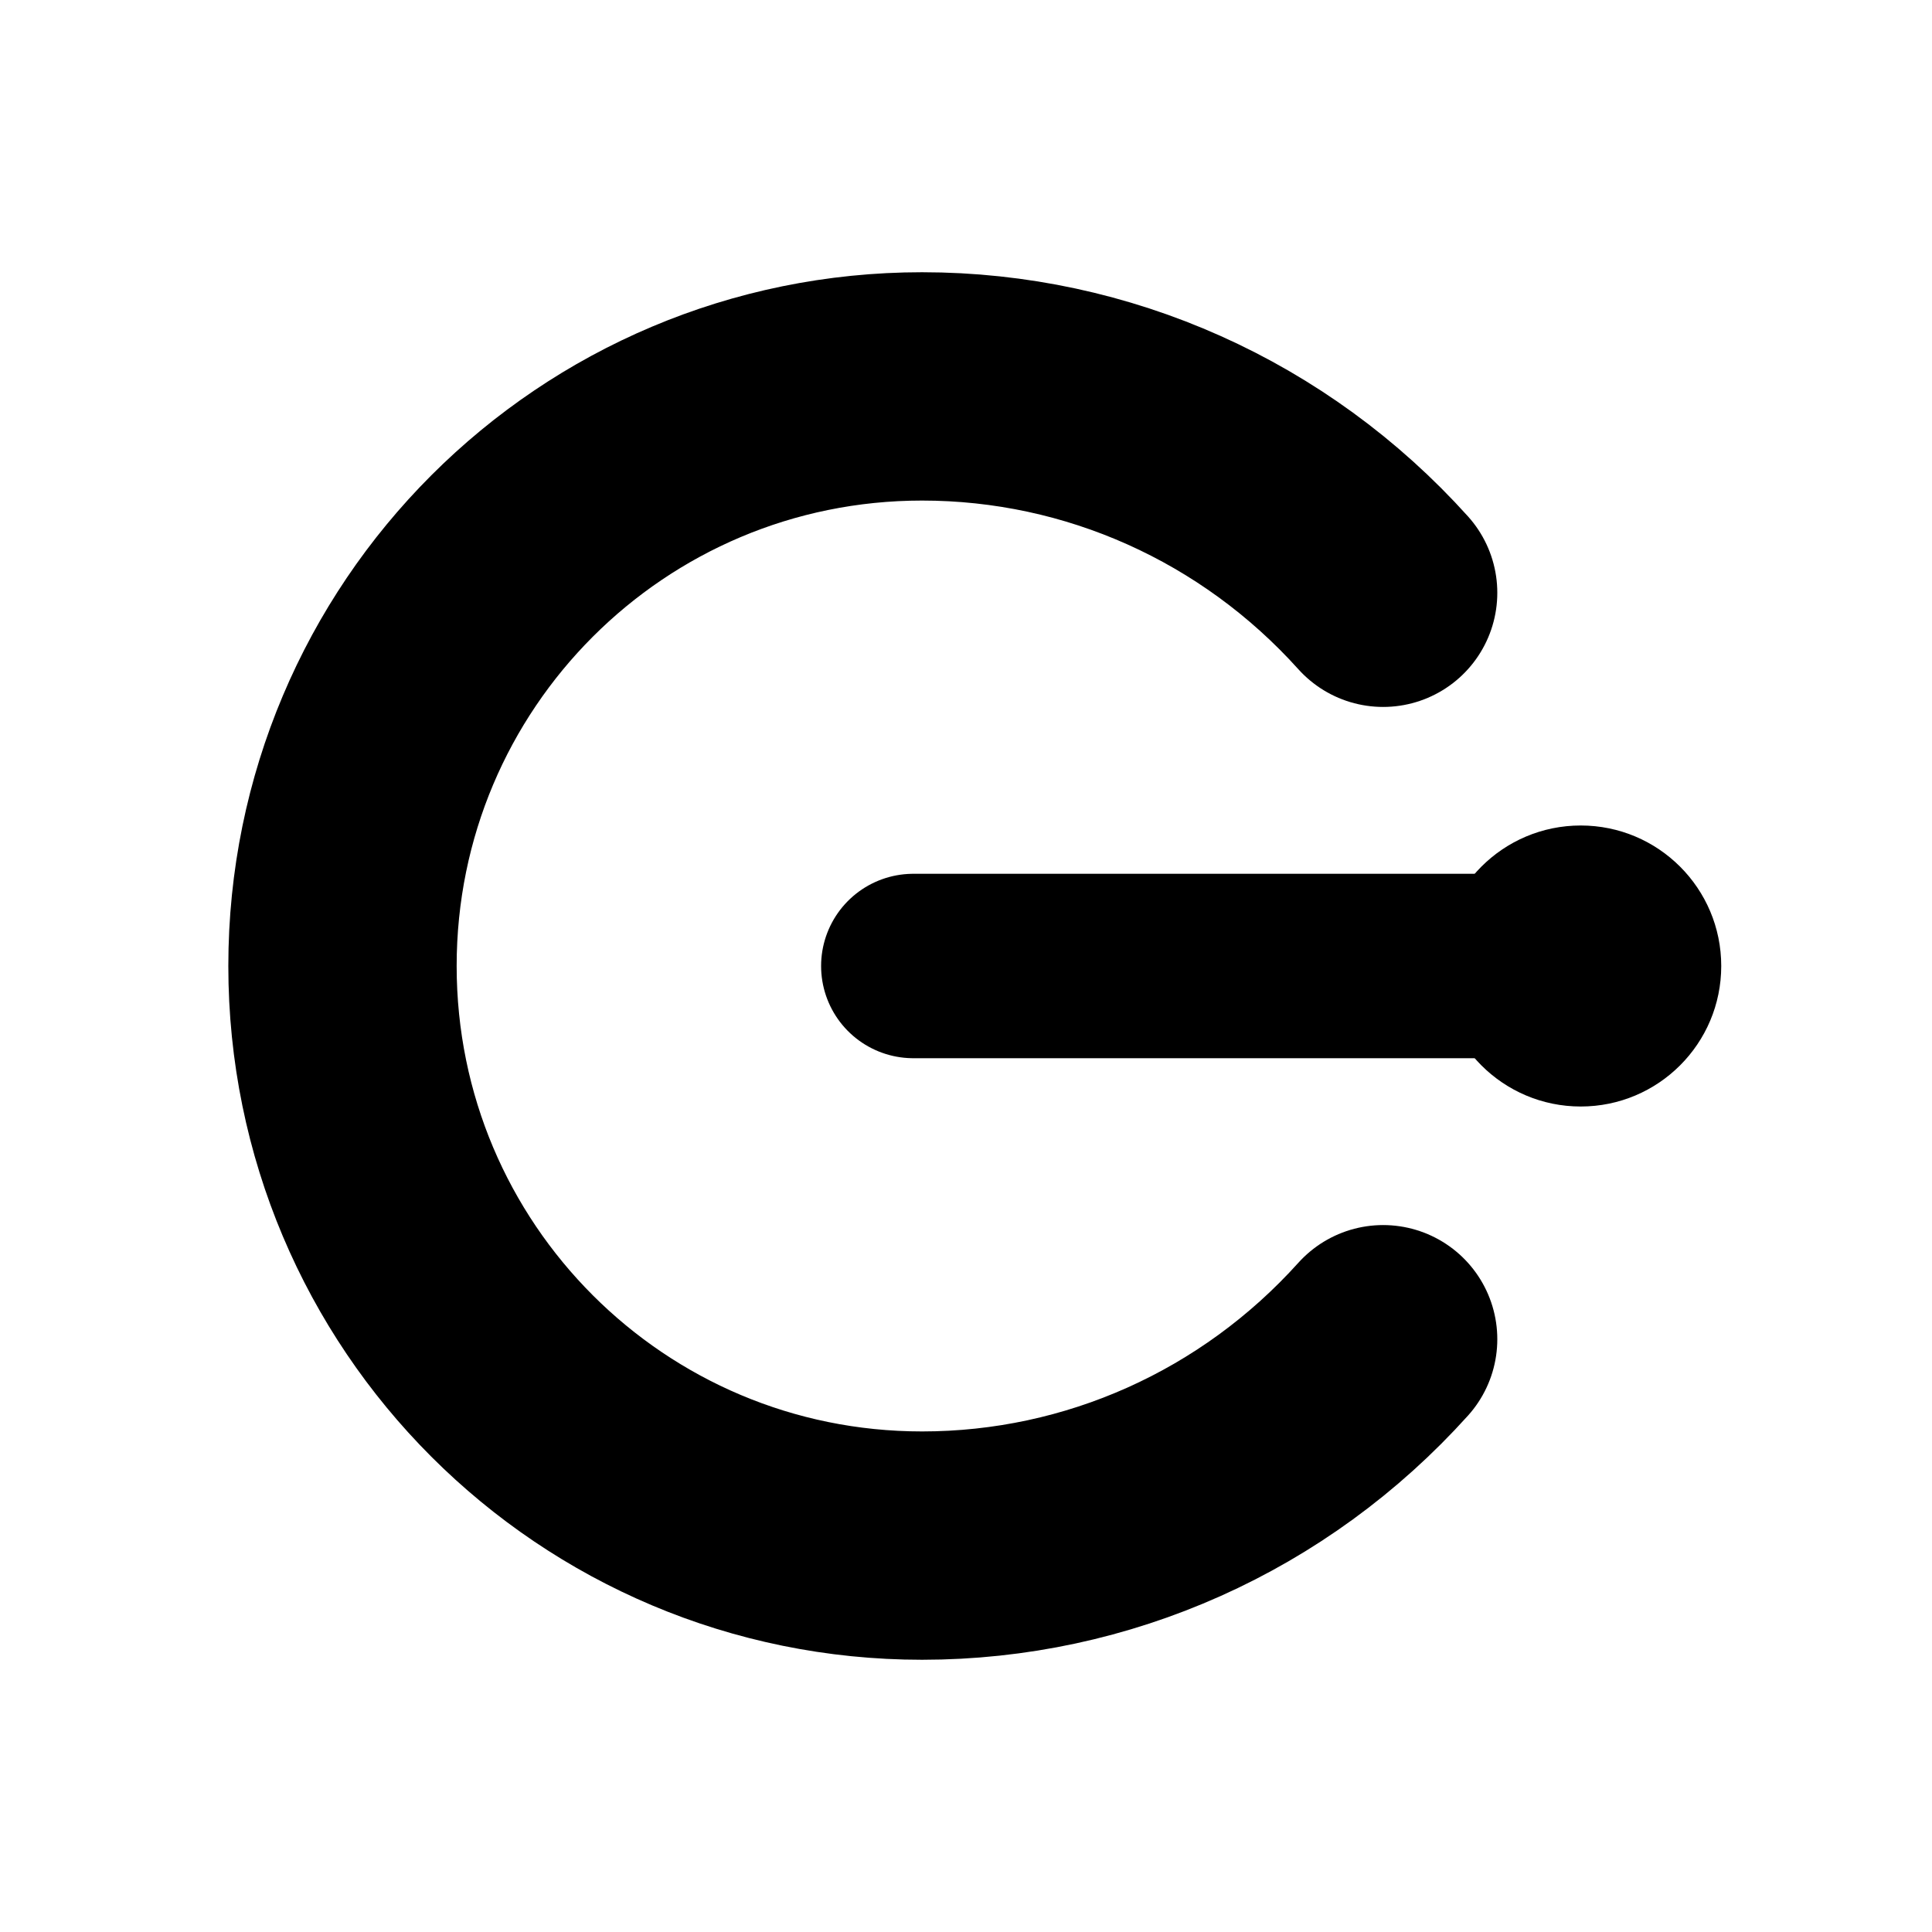
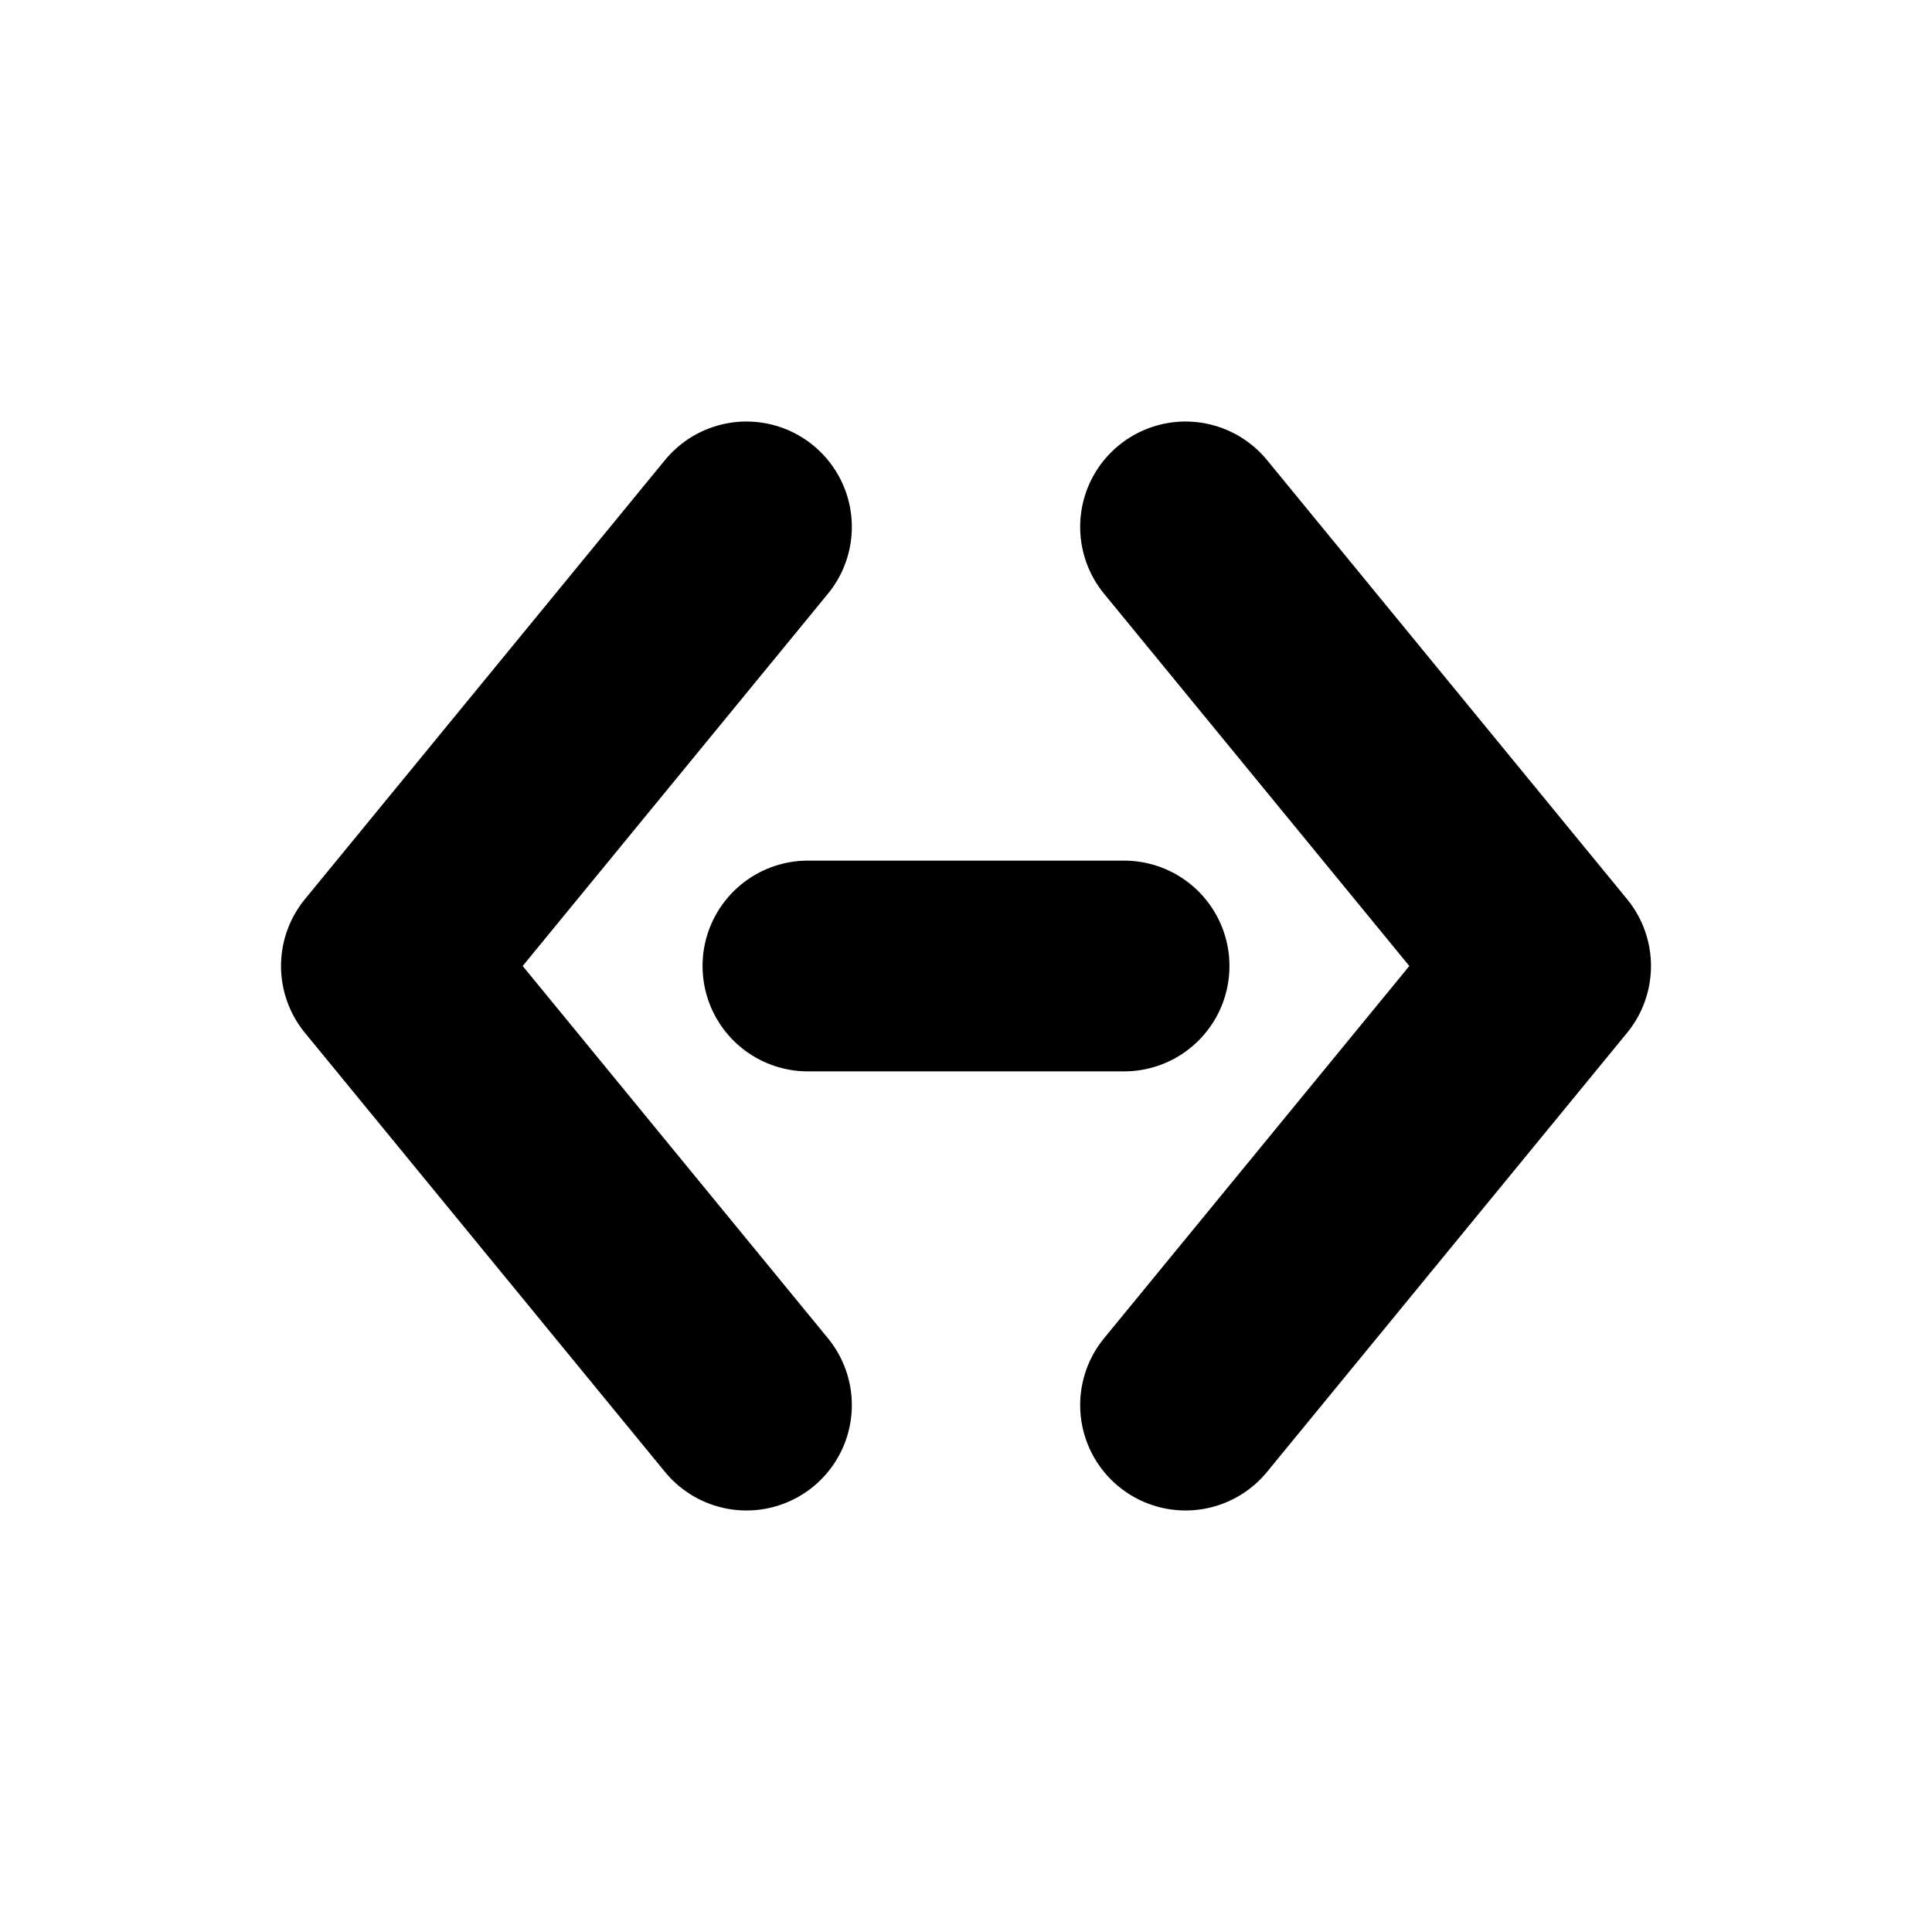
<svg xmlns="http://www.w3.org/2000/svg" width="44" height="44" viewBox="0 0 44 44">
-   <g fill="none" stroke="#000000" stroke-linecap="round" stroke-linejoin="round">
-     <path d="M31.5 13.5C28.8 10.5 25 8.8 21 8.8C13.7 8.8 7.8 14.7 7.8 22C7.8 29.3 13.7 35.2 21 35.2C25 35.2 28.8 33.5 31.5 30.5" stroke-width="5.2" />
-     <path d="M20.8 22H35.8" stroke-width="4.2" />
+   <g fill="none" stroke="#000000" stroke-width="4.8" stroke-linecap="round" stroke-linejoin="round">
+     <path d="M17 12L8.8 22L17 32" />
+     <path d="M27 12L35.2 22L27 32" />
+     <path d="M18.4 22H25.6" />
  </g>
-   <circle cx="36" cy="22" r="3.2" fill="#000000" />
</svg>
